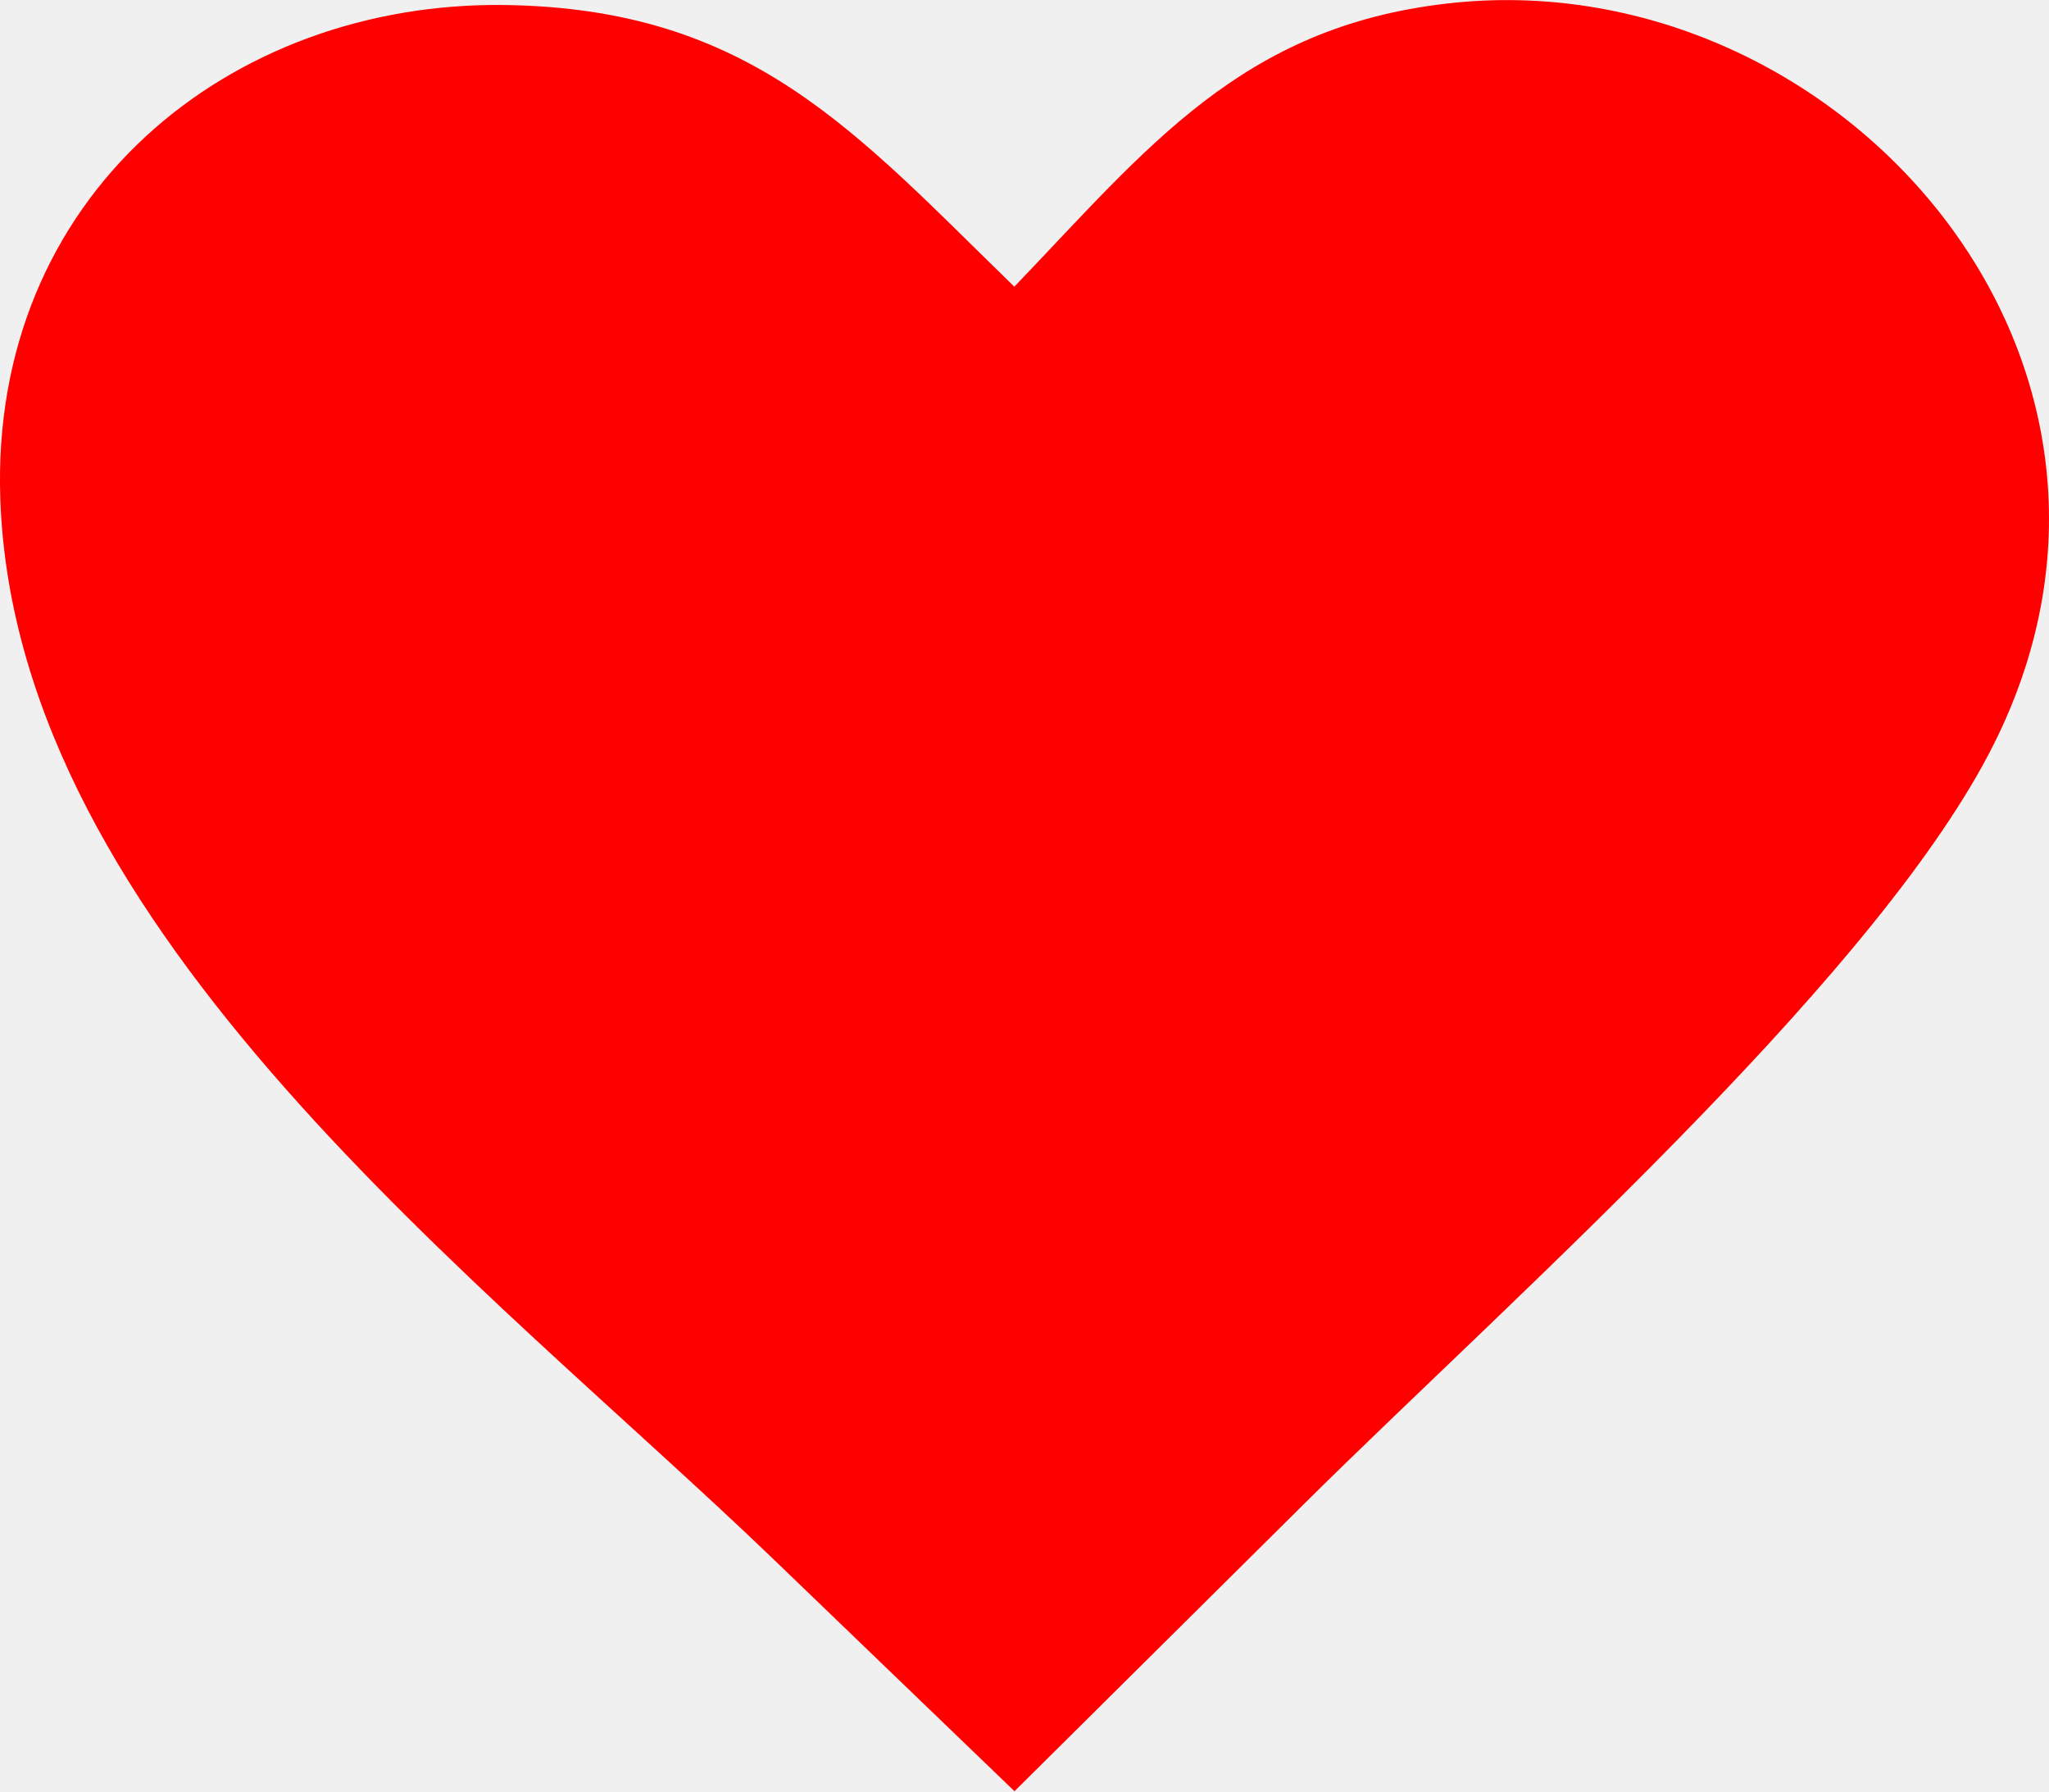
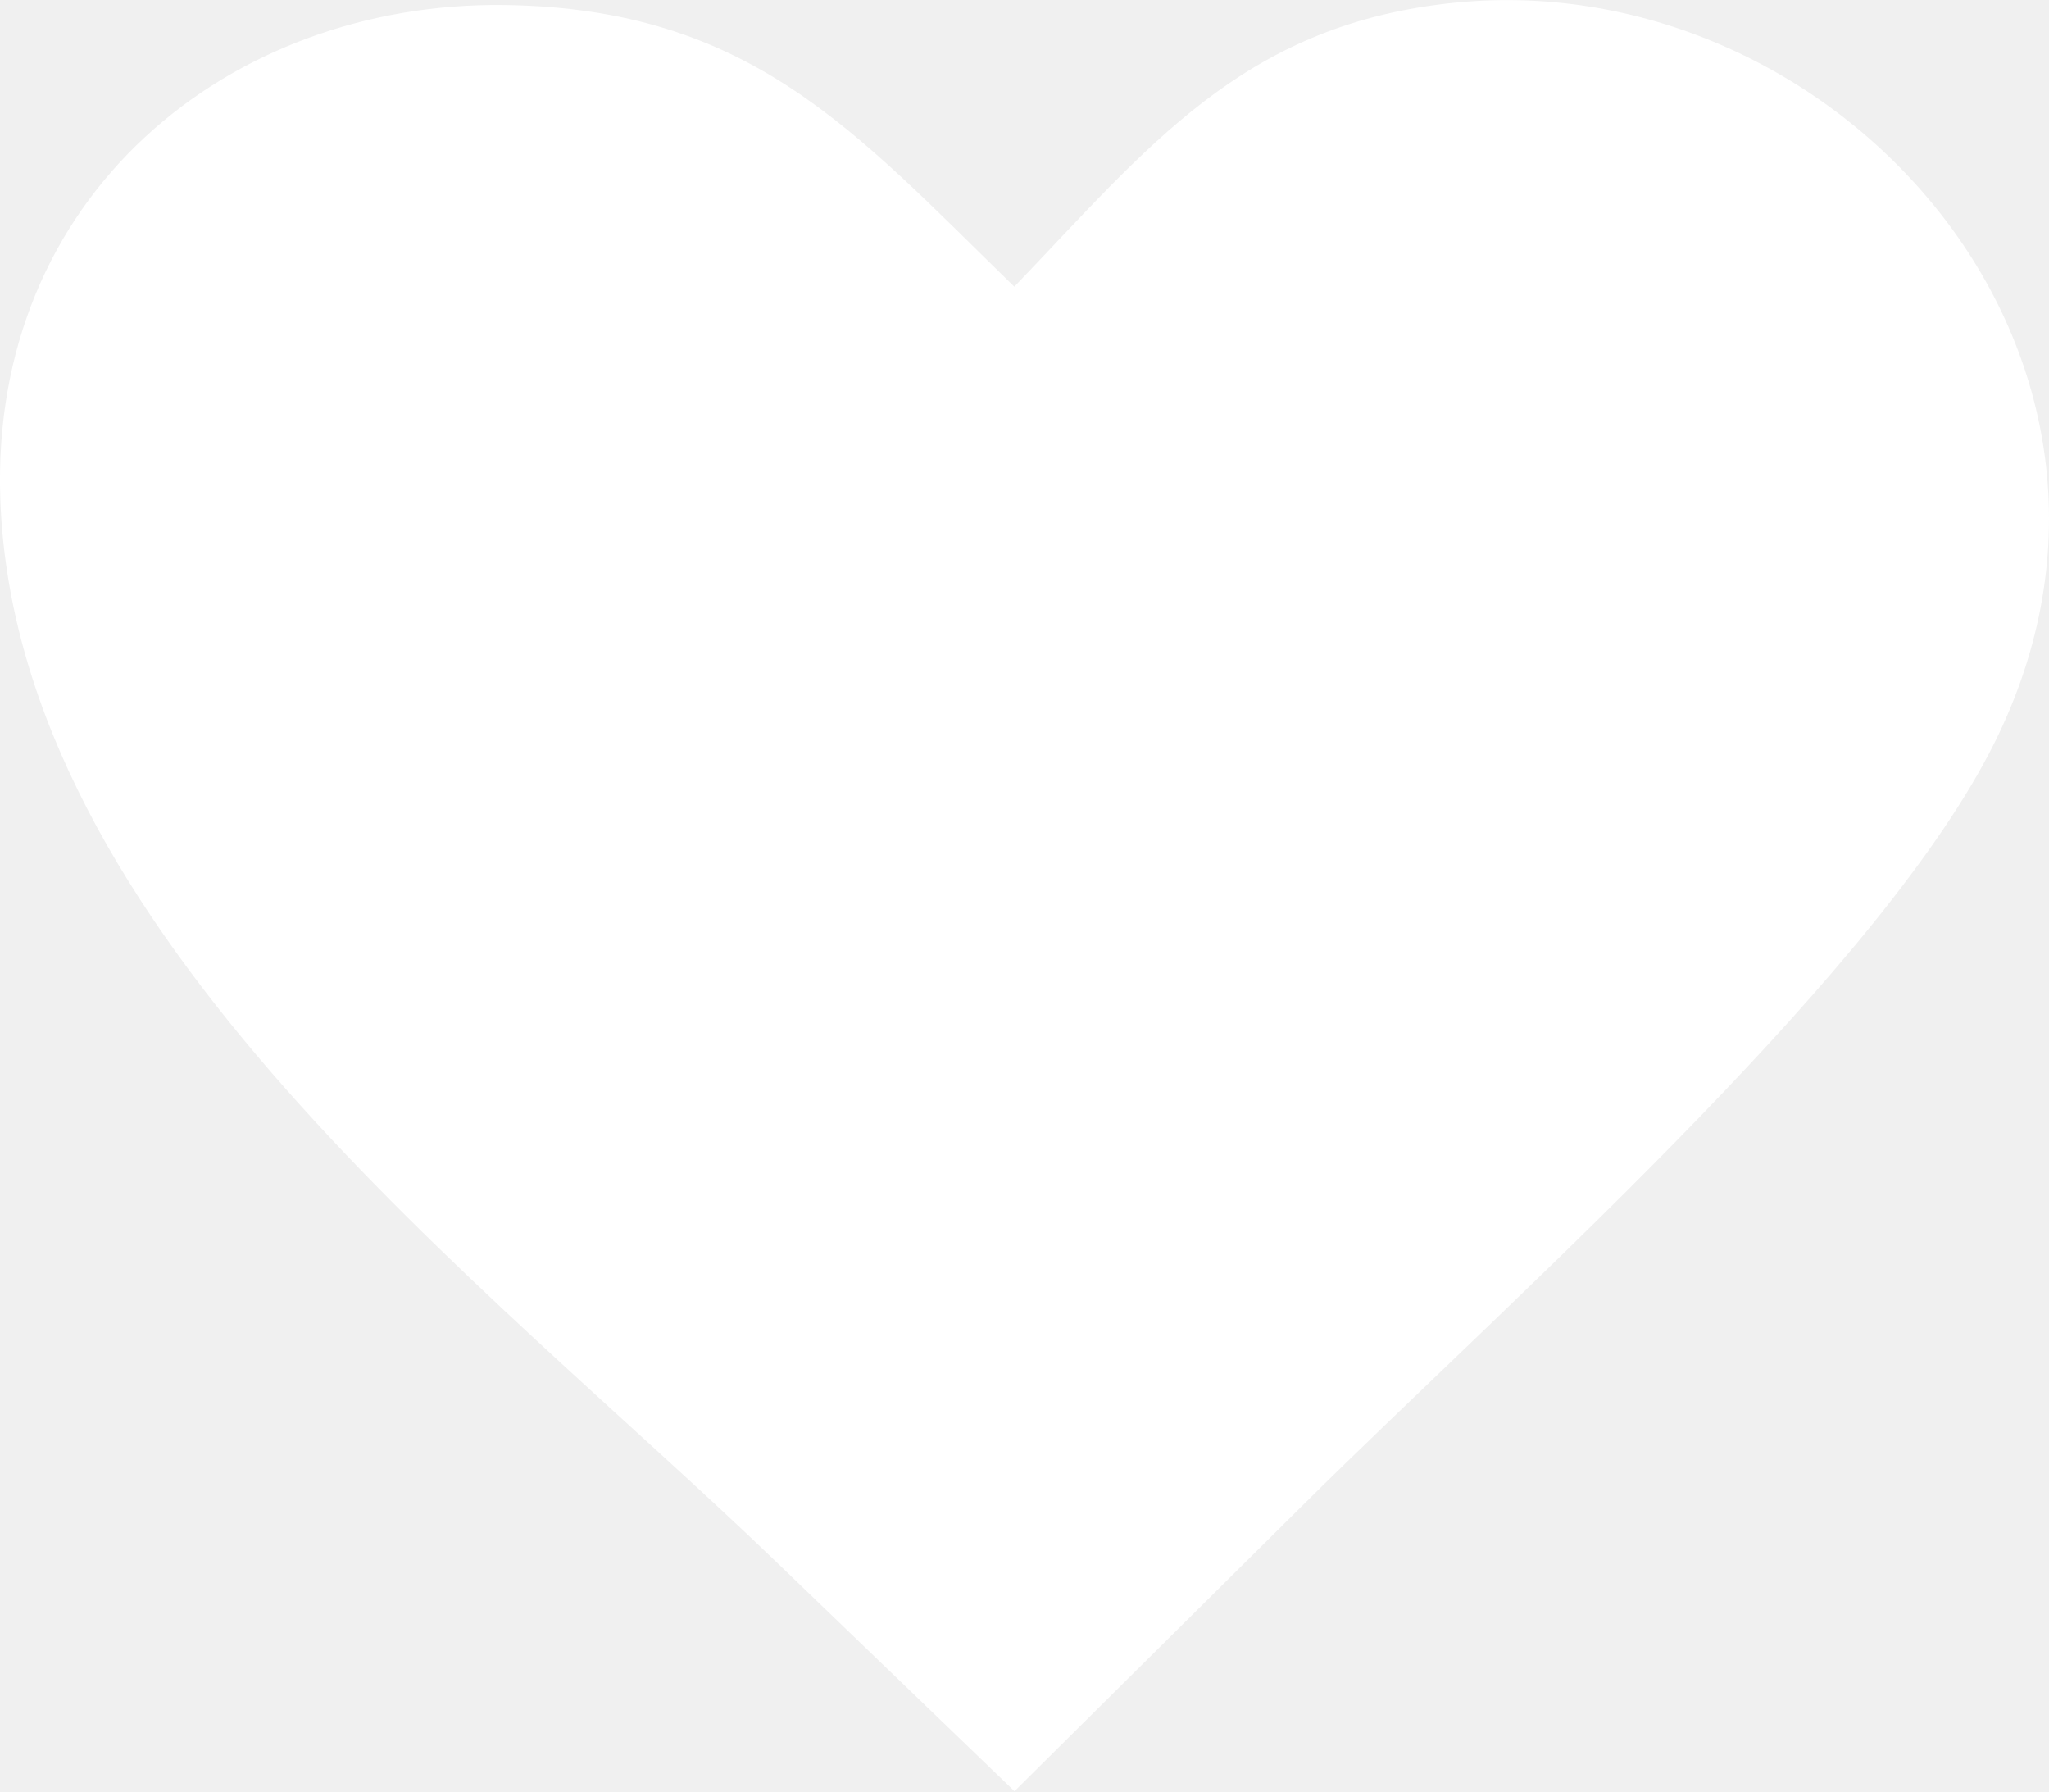
<svg xmlns="http://www.w3.org/2000/svg" version="1.1" id="Layer_1" x="0px" y="0px" viewBox="0 0 122.88 107.41" style="enable-background:new 0 0 122.88 107.41" xml:space="preserve">
  <style type="text/css">.st0{fill-rule:evenodd;clip-rule:evenodd;}</style>
  <g>
-     <path fill="red" stroke="none" class="st0" d="M60.83,17.19C68.84,8.84,74.45,1.62,86.79,0.21c23.17-2.66,44.48,21.06,32.78,44.41 c-3.33,6.65-10.11,14.56-17.61,22.32c-8.23,8.52-17.34,16.87-23.72,23.2l-17.4,17.26L46.46,93.56C29.16,76.9,0.95,55.93,0.02,29.95 C-0.63,11.75,13.73,0.09,30.25,0.3C45.01,0.5,51.22,7.84,60.83,17.19L60.83,17.19L60.83,17.19z" />
+     <path fill="white" stroke="none" class="st0" d="M60.83,17.19C68.84,8.84,74.45,1.62,86.79,0.21c23.17-2.66,44.48,21.06,32.78,44.41 c-3.33,6.65-10.11,14.56-17.61,22.32c-8.23,8.52-17.34,16.87-23.72,23.2l-17.4,17.26L46.46,93.56C29.16,76.9,0.95,55.93,0.02,29.95 C-0.63,11.75,13.73,0.09,30.25,0.3C45.01,0.5,51.22,7.84,60.83,17.19L60.83,17.19L60.83,17.19z" />
  </g>
</svg>
